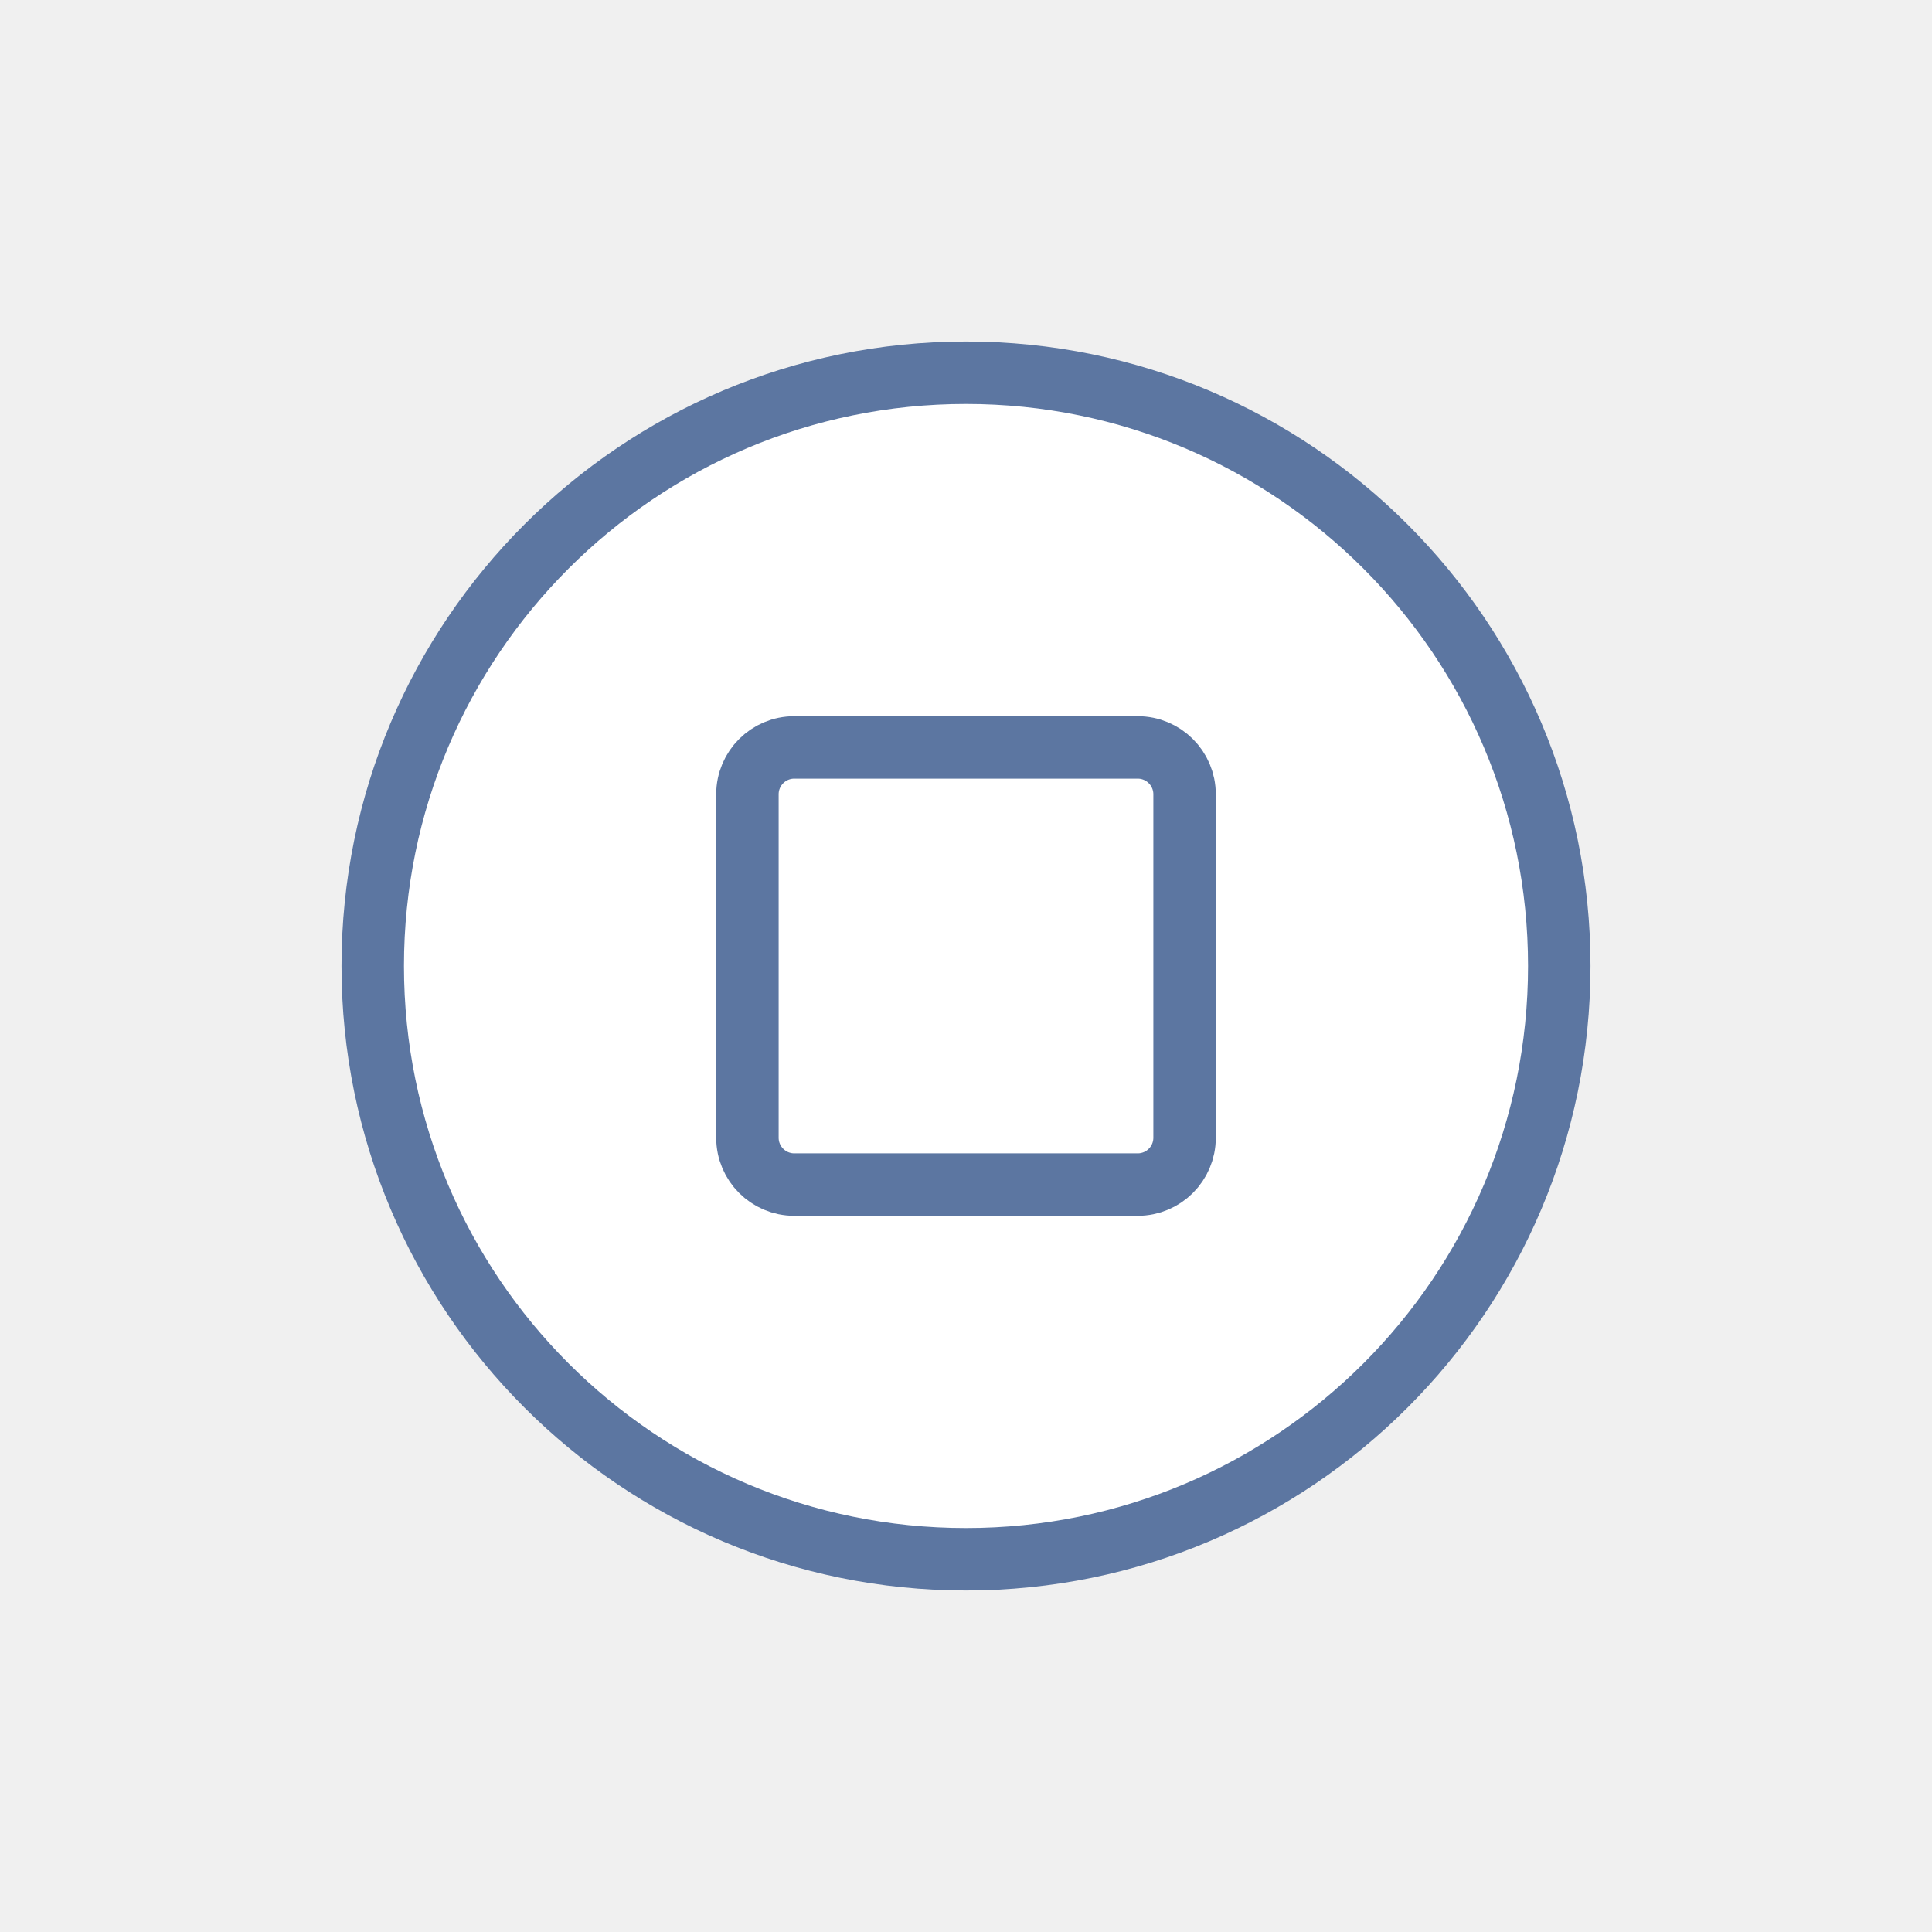
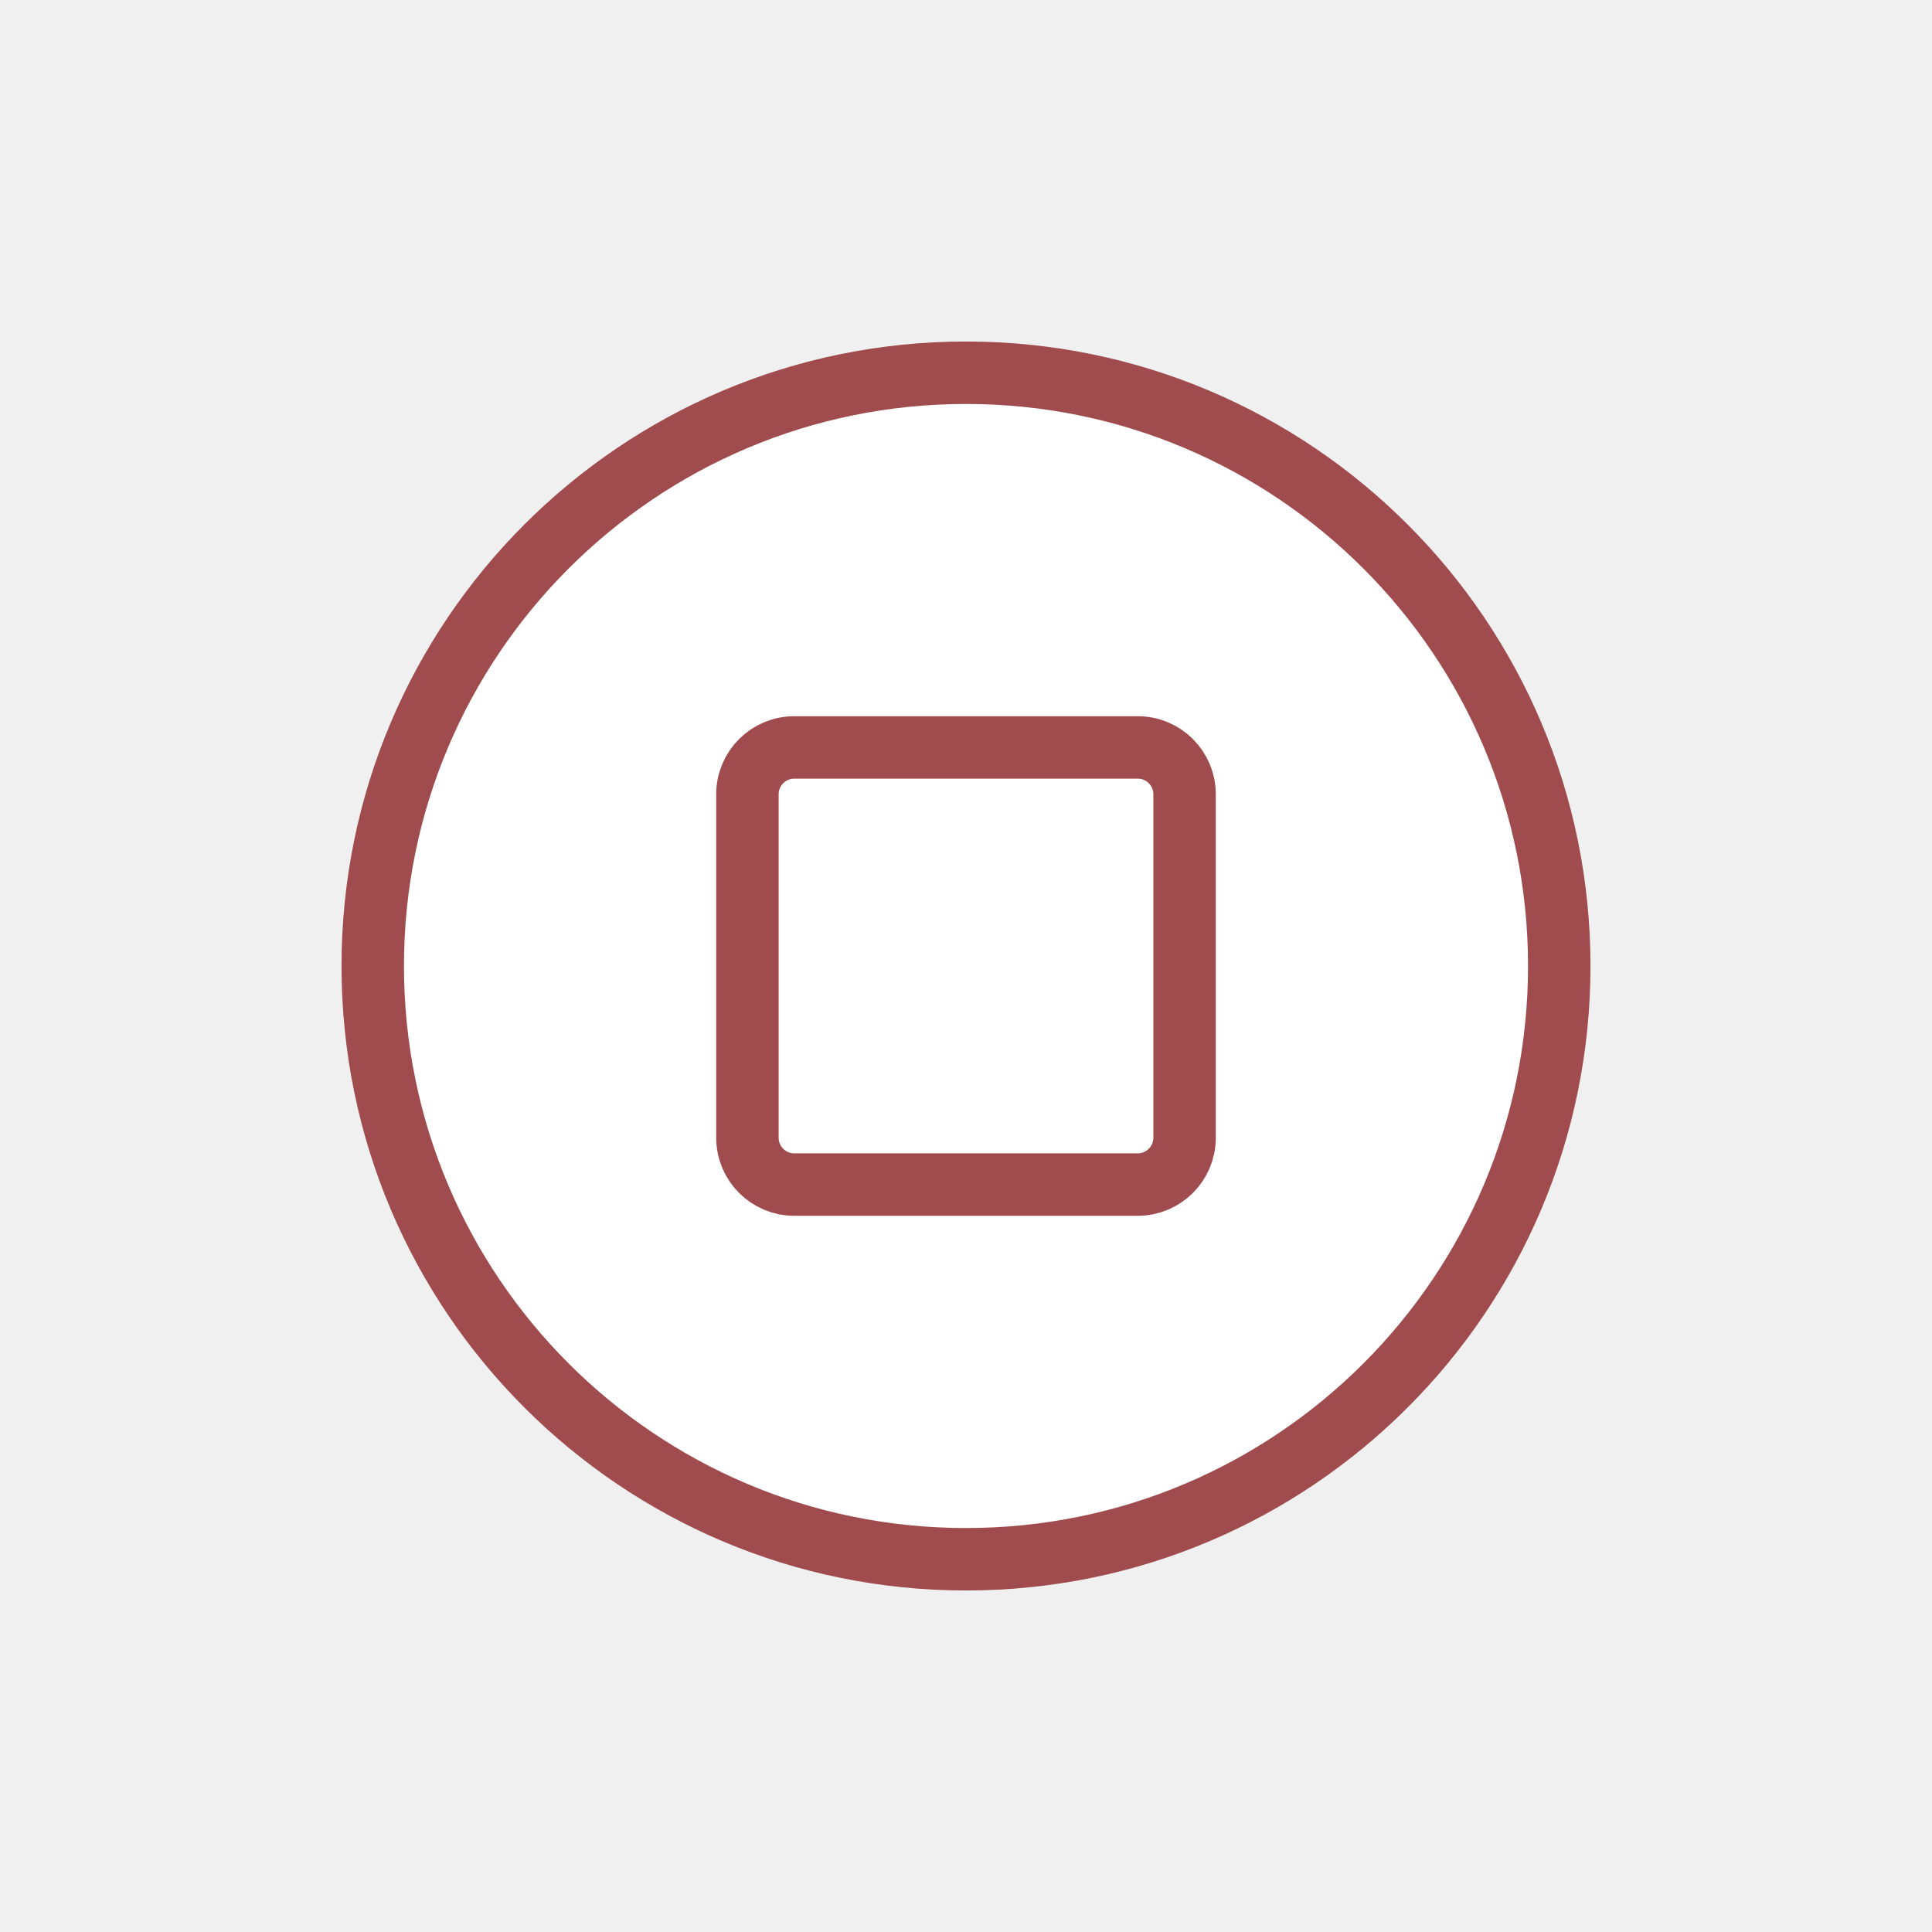
<svg xmlns="http://www.w3.org/2000/svg" height="24.75" viewBox="0 0 24.75 24.75" width="24.75">
-   <circle cx="12.375" cy="12.375" fill="#fff" r="7.6" stroke="#5c76a1" stroke-width=".8" />
-   <rect fill="none" height="5.6" rx=".6" stroke="#5c76a1" stroke-width=".8" width="5.6" x="9.575" y="9.575" />
+   <circle cx="12.375" cy="12.375" fill="#fff" r="7.6" stroke="#a04c4e" stroke-width=".8" />
+   <rect fill="none" height="5.6" rx=".6" stroke="#a04c4e" stroke-width=".8" width="5.6" x="9.575" y="9.575" />
</svg>
